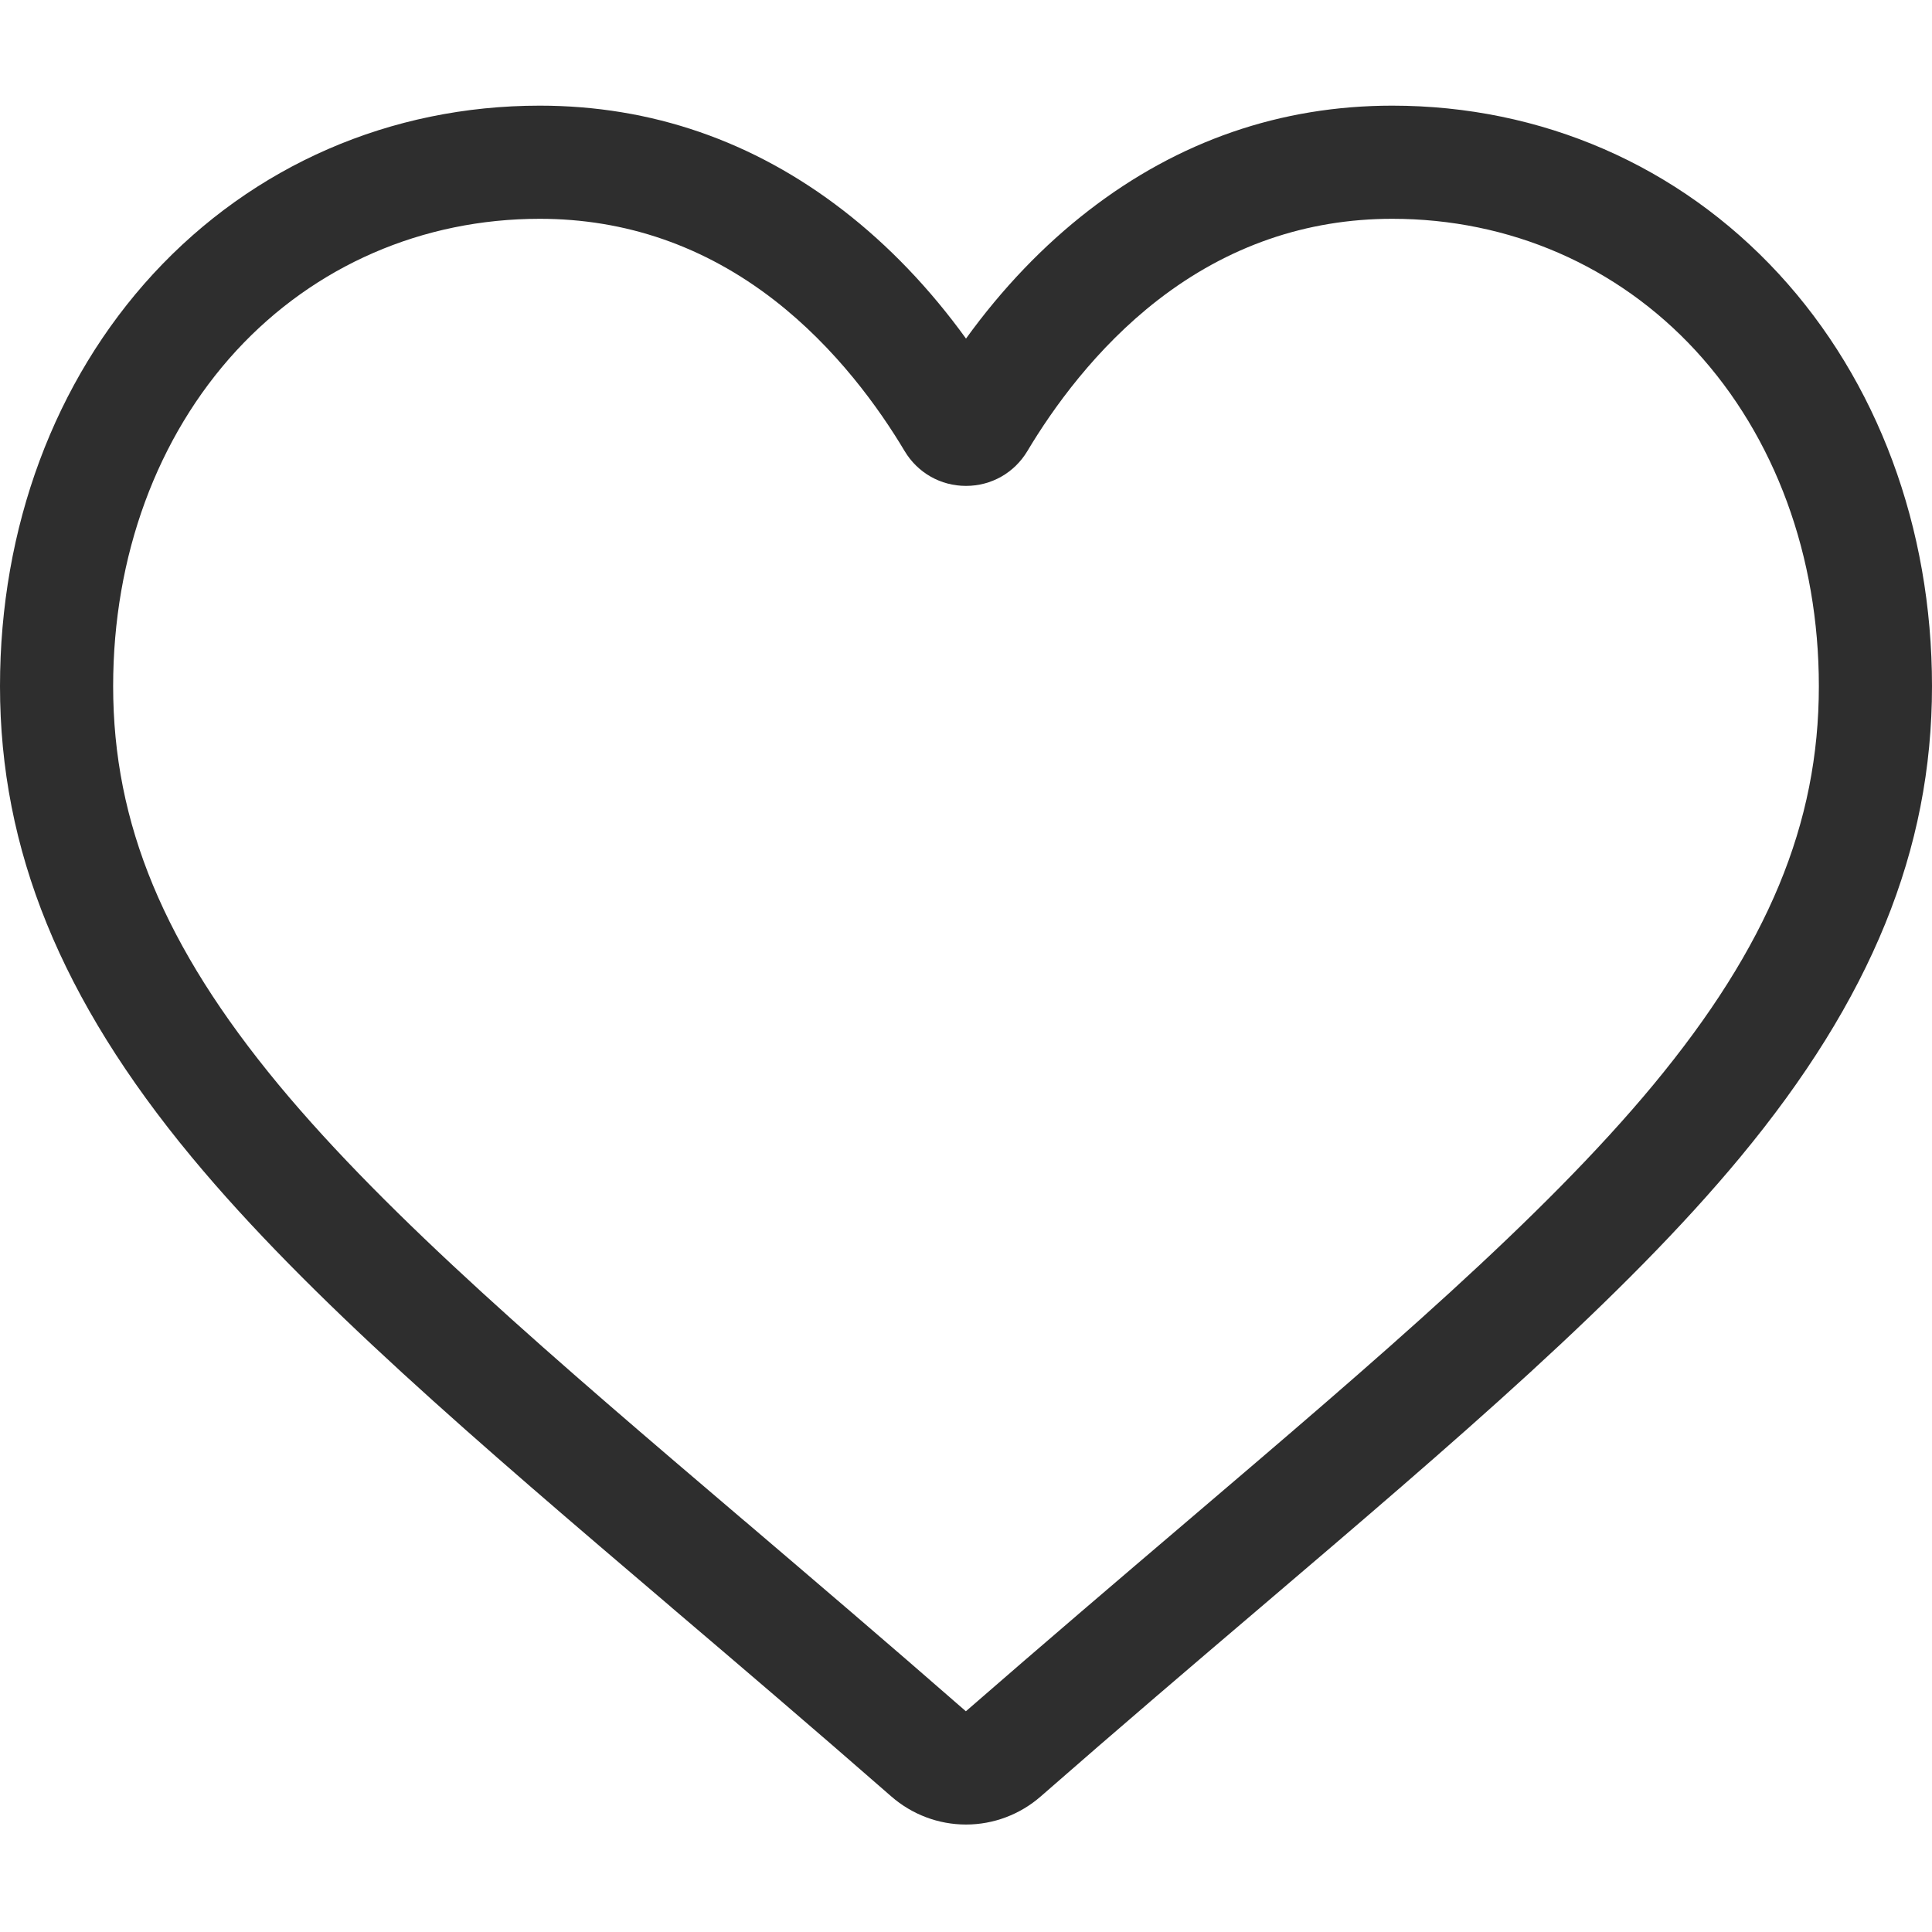
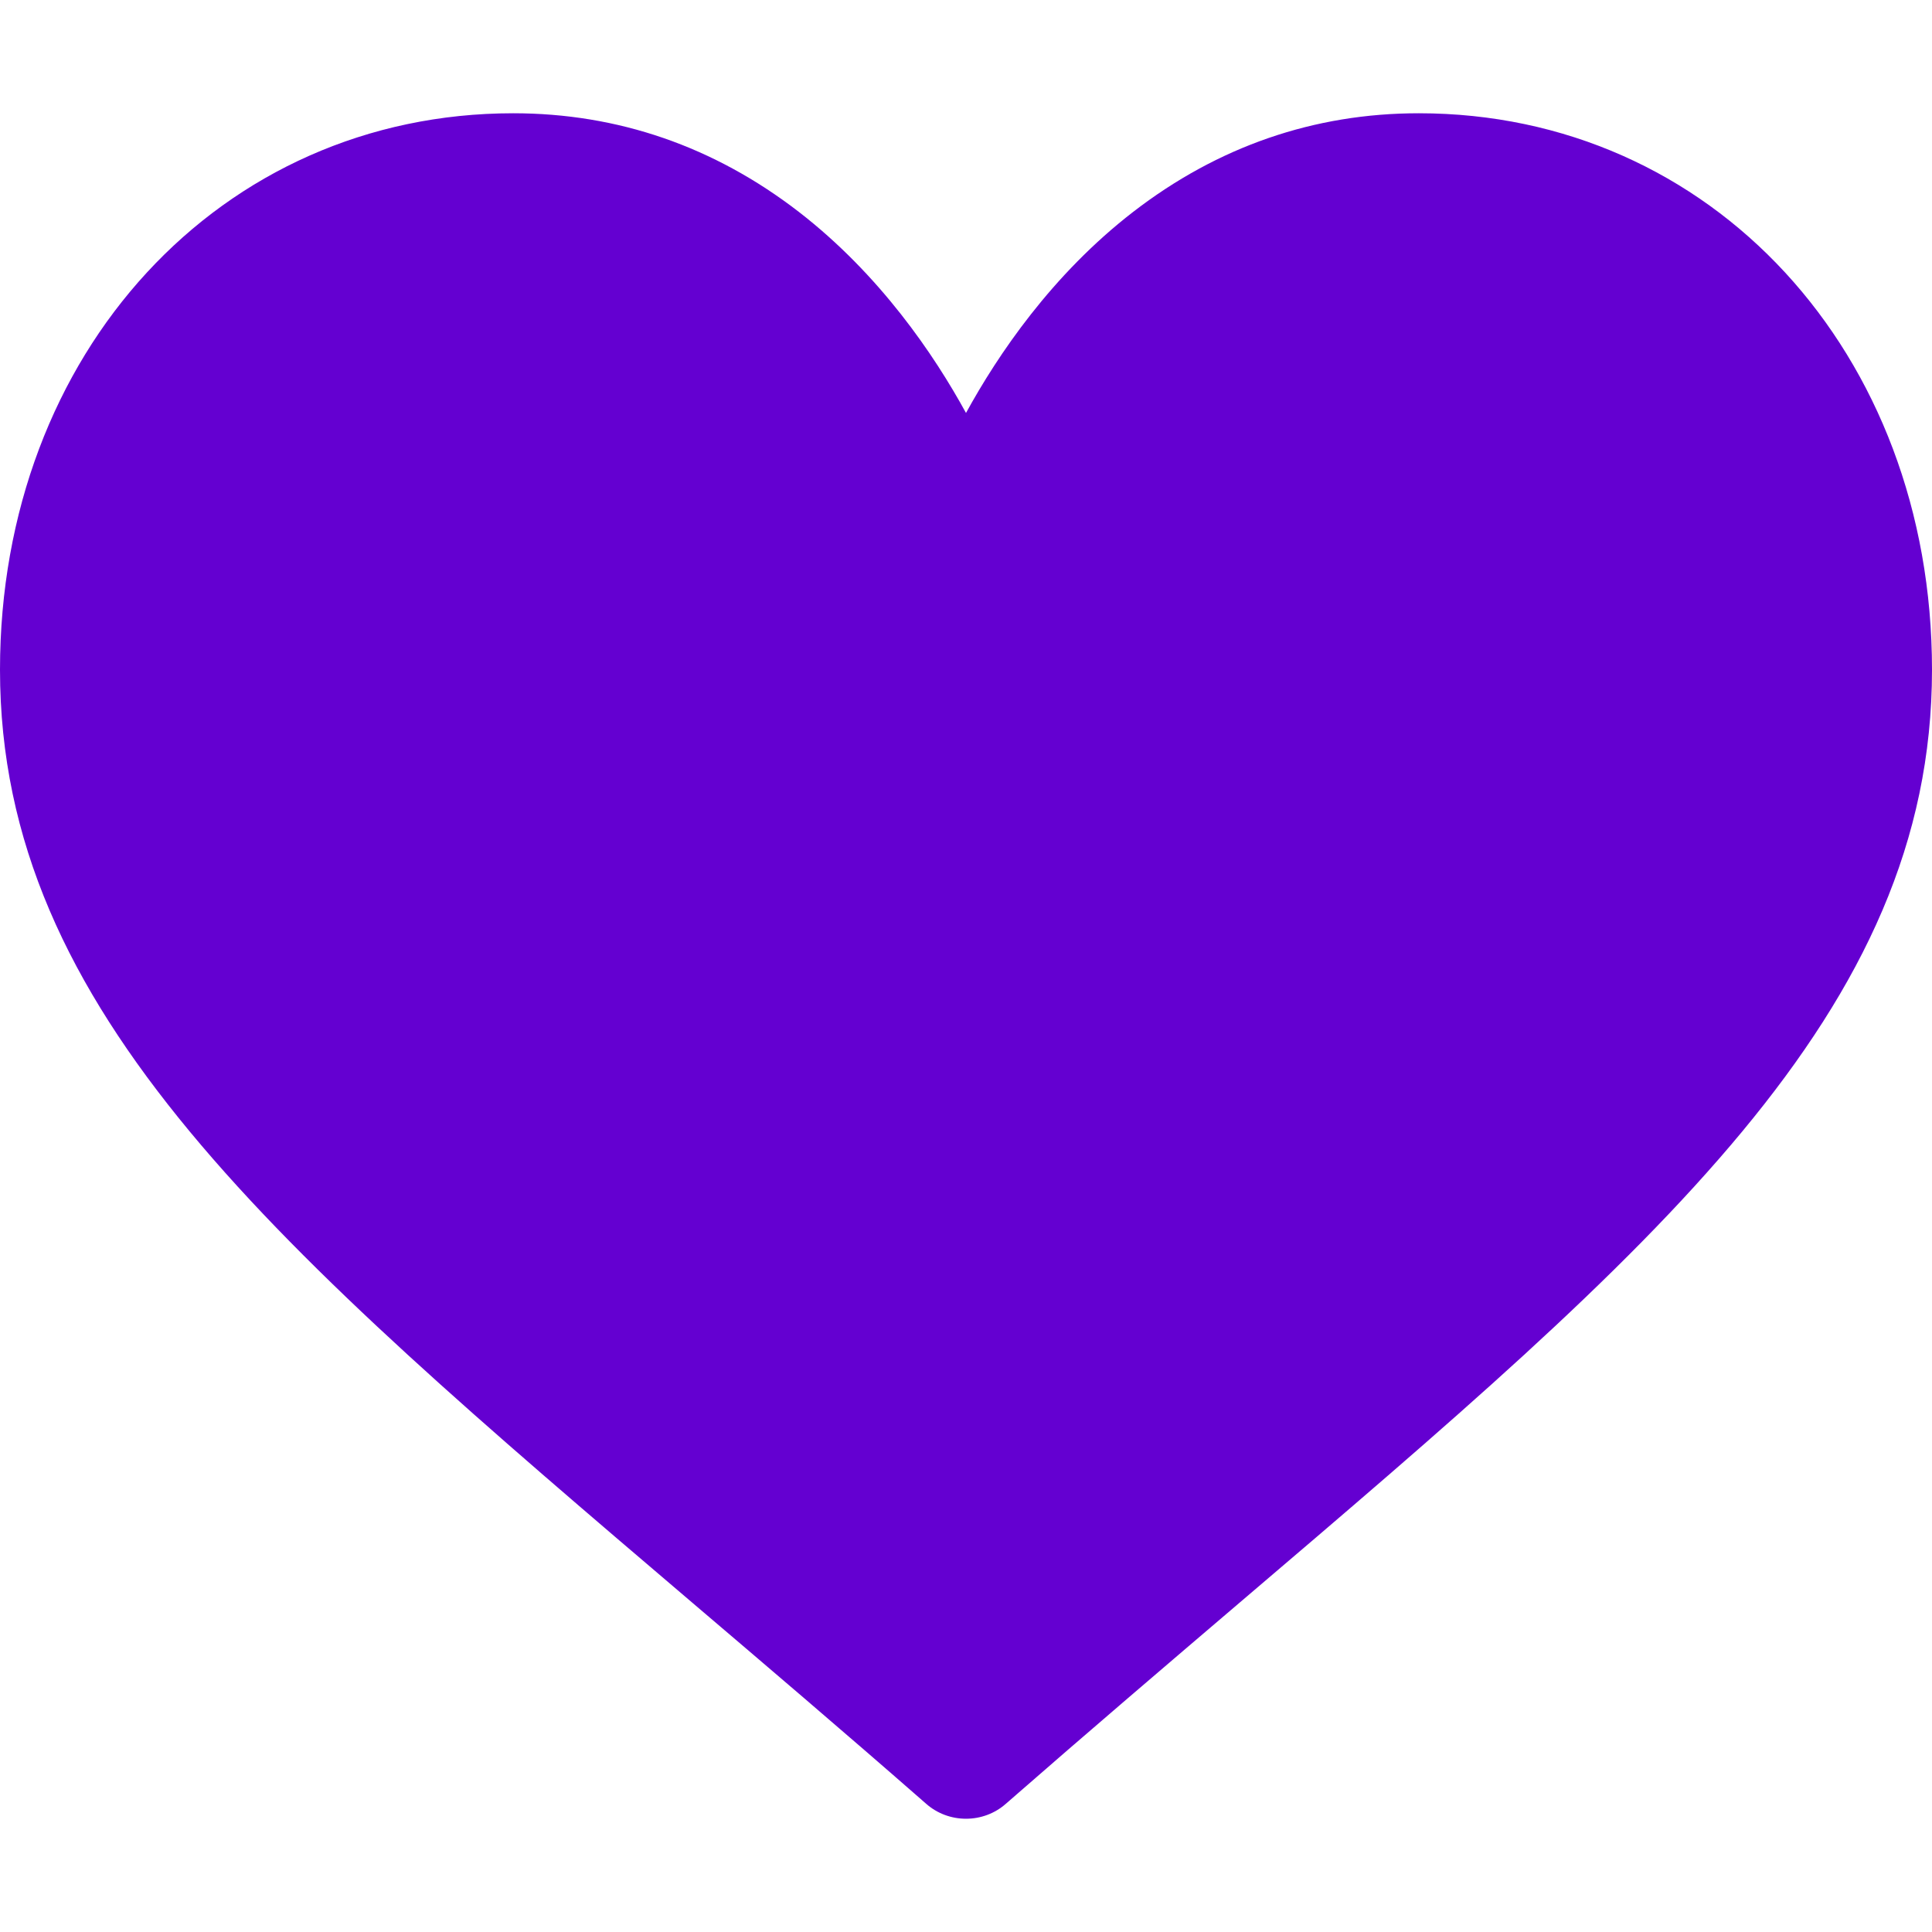
<svg xmlns="http://www.w3.org/2000/svg" width="16" height="16" viewBox="0 0 16 16" fill="none">
-   <path d="M8 15.11C7.772 15.11 7.553 15.027 7.381 14.877C6.735 14.312 6.112 13.781 5.562 13.313L5.559 13.31C3.947 11.937 2.555 10.75 1.587 9.582C0.504 8.275 0 7.037 0 5.683C0 4.369 0.451 3.156 1.269 2.268C2.098 1.37 3.234 0.875 4.47 0.875C5.393 0.875 6.239 1.167 6.984 1.743C7.359 2.033 7.7 2.389 8 2.804C8.3 2.389 8.641 2.033 9.016 1.743C9.761 1.167 10.607 0.875 11.53 0.875C12.766 0.875 13.903 1.37 14.731 2.268C15.549 3.156 16 4.369 16 5.683C16 7.037 15.496 8.275 14.413 9.582C13.445 10.75 12.053 11.936 10.441 13.31C9.89 13.779 9.266 14.311 8.618 14.878C8.447 15.027 8.228 15.11 8 15.11ZM4.47 1.812C3.499 1.812 2.607 2.2 1.958 2.903C1.3 3.618 0.937 4.605 0.937 5.683C0.937 6.822 1.36 7.839 2.308 8.984C3.225 10.09 4.588 11.252 6.167 12.597L6.17 12.599C6.722 13.07 7.348 13.603 7.999 14.172C8.654 13.602 9.28 13.068 9.833 12.597C11.412 11.251 12.775 10.09 13.692 8.984C14.64 7.839 15.063 6.822 15.063 5.683C15.063 4.605 14.7 3.618 14.042 2.903C13.393 2.2 12.501 1.812 11.53 1.812C10.819 1.812 10.166 2.038 9.59 2.484C9.076 2.882 8.718 3.384 8.508 3.736C8.4 3.916 8.21 4.024 8 4.024C7.79 4.024 7.6 3.916 7.492 3.736C7.282 3.384 6.924 2.882 6.41 2.484C5.834 2.038 5.181 1.812 4.47 1.812Z" fill="#2E2E2E" />
+   <path d="M11.75 0.938C10.882 0.938 10.086 1.213 9.384 1.755C8.711 2.275 8.264 2.938 8 3.42C7.736 2.938 7.288 2.275 6.616 1.755C5.914 1.213 5.118 0.938 4.25 0.938C1.827 0.938 0 2.919 0 5.547C0 8.386 2.279 10.329 5.73 13.27C6.316 13.769 6.981 14.335 7.671 14.939C7.762 15.019 7.879 15.062 8 15.062C8.121 15.062 8.238 15.019 8.329 14.939C9.02 14.335 9.684 13.769 10.27 13.269C13.72 10.329 16 8.386 16 5.547C16 2.919 14.173 0.938 11.75 0.938Z" fill="#6400D1" />
</svg>
